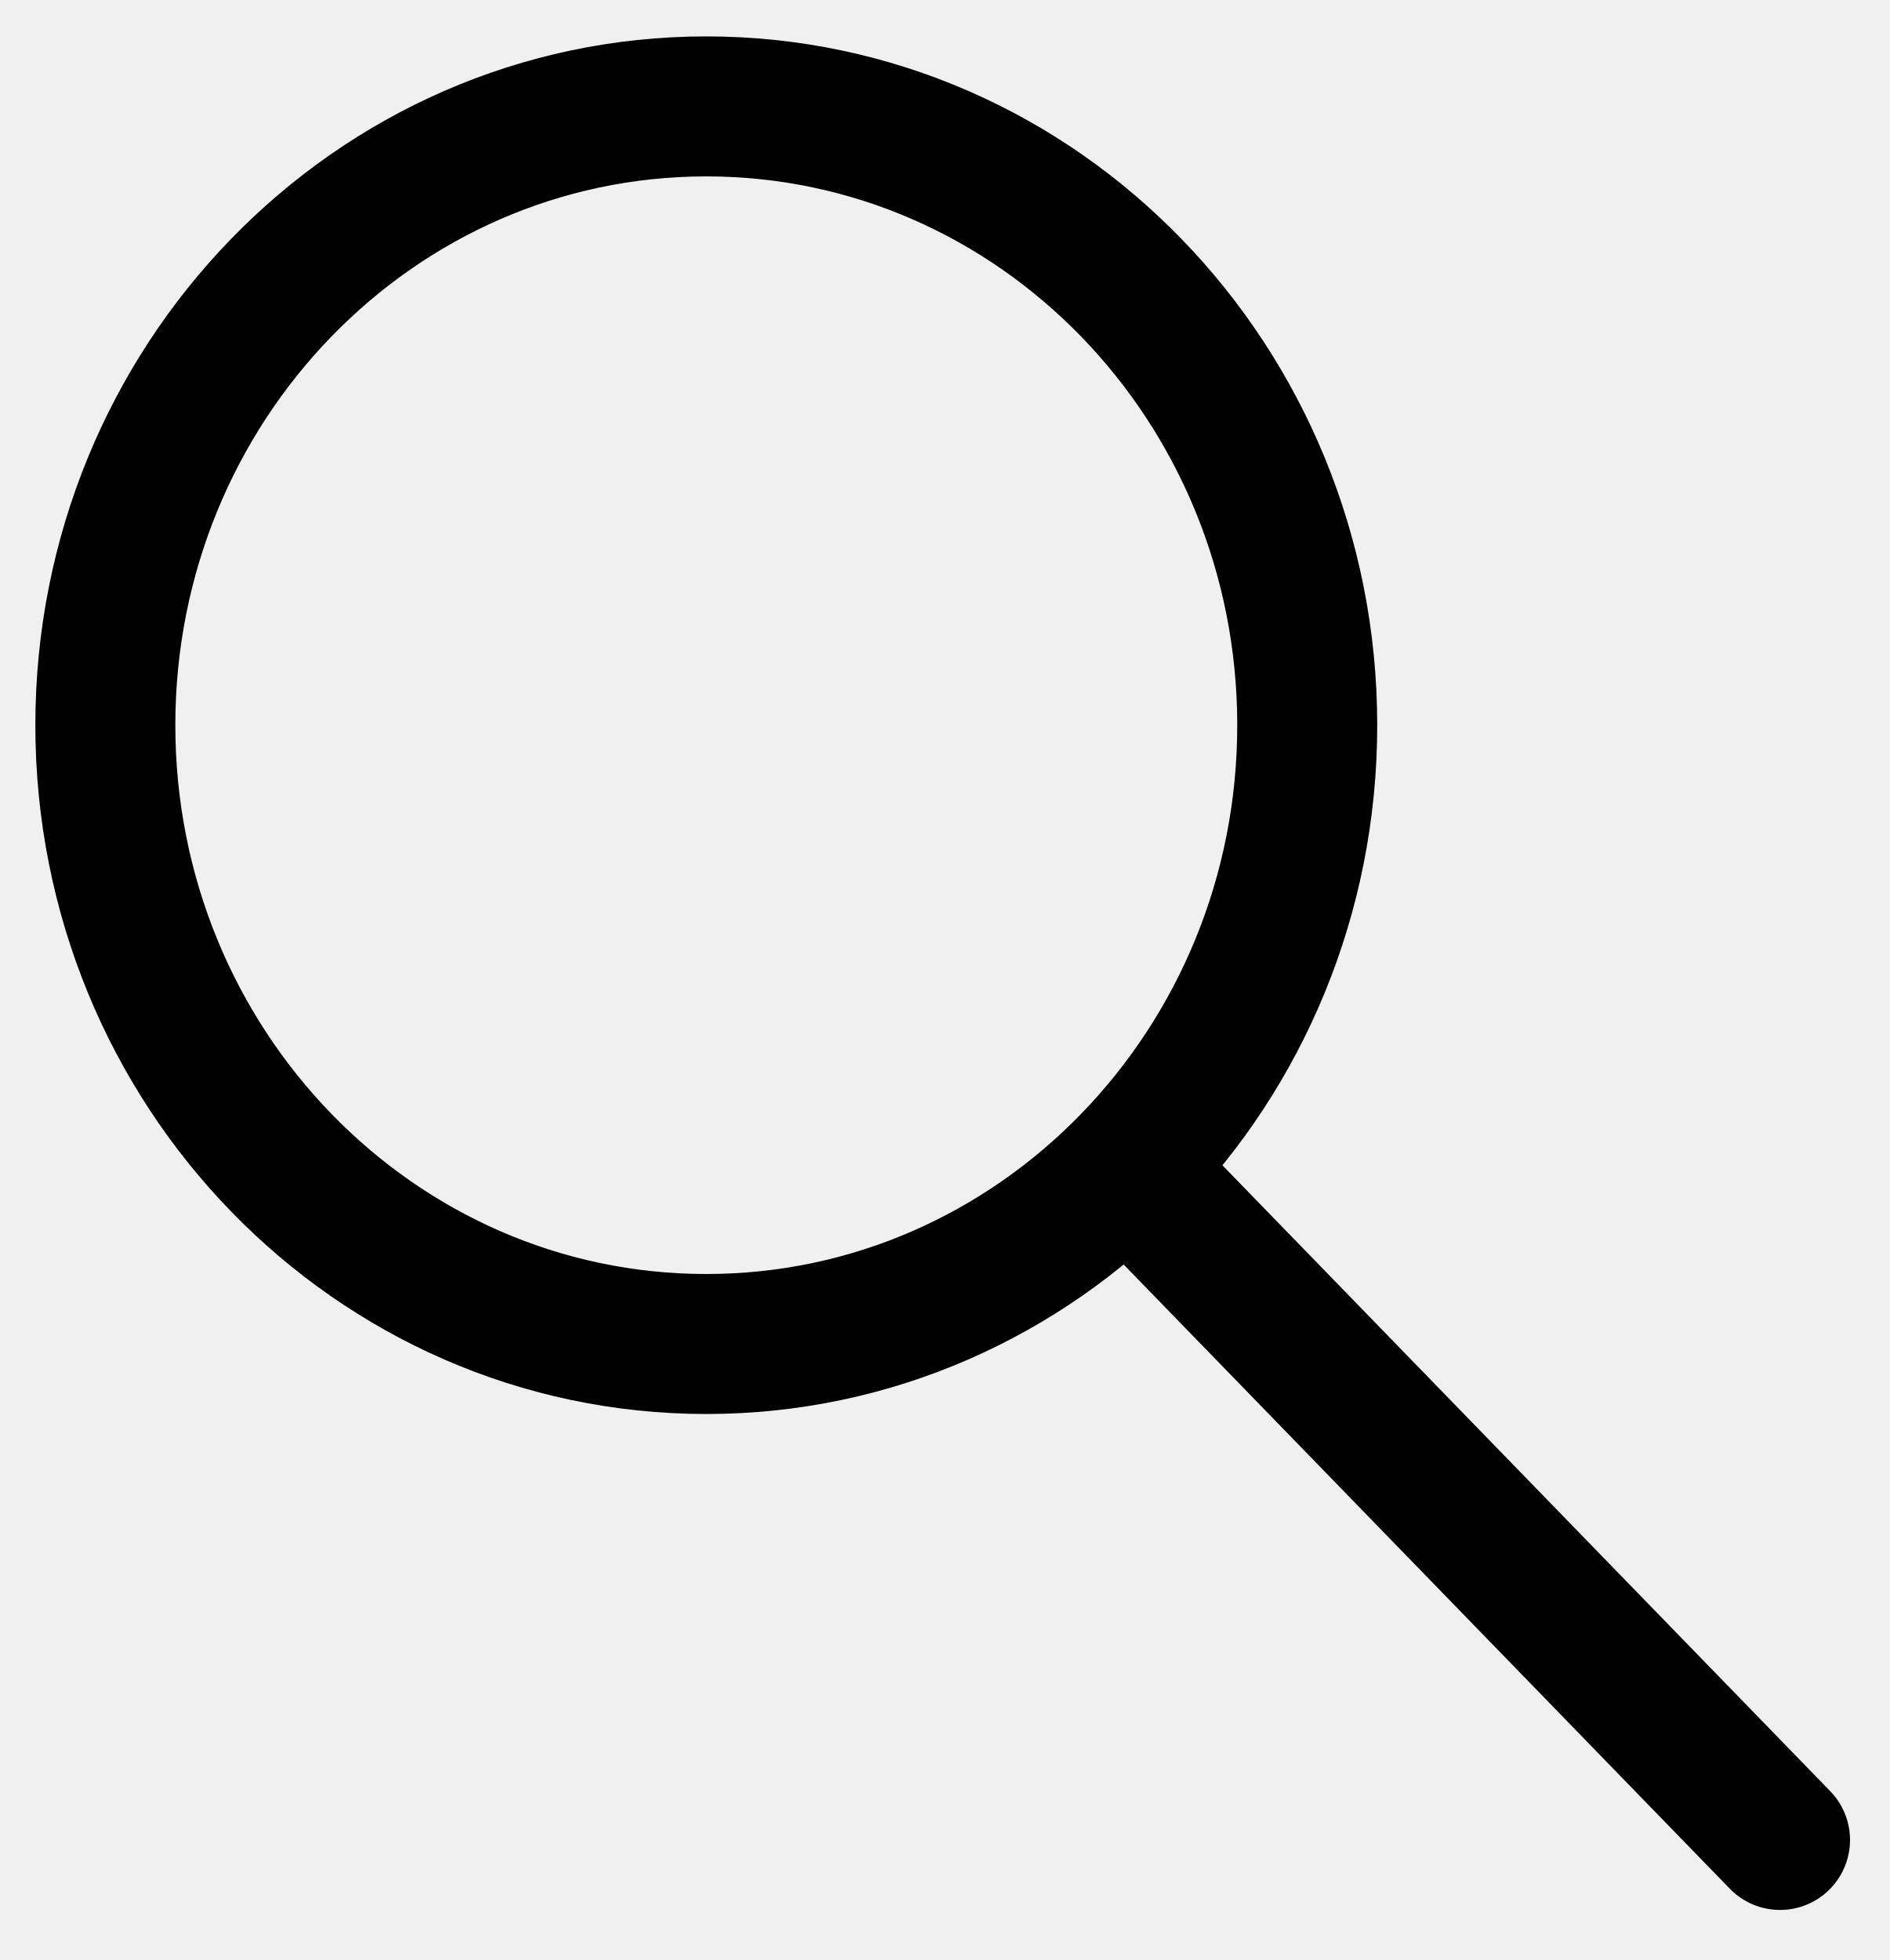
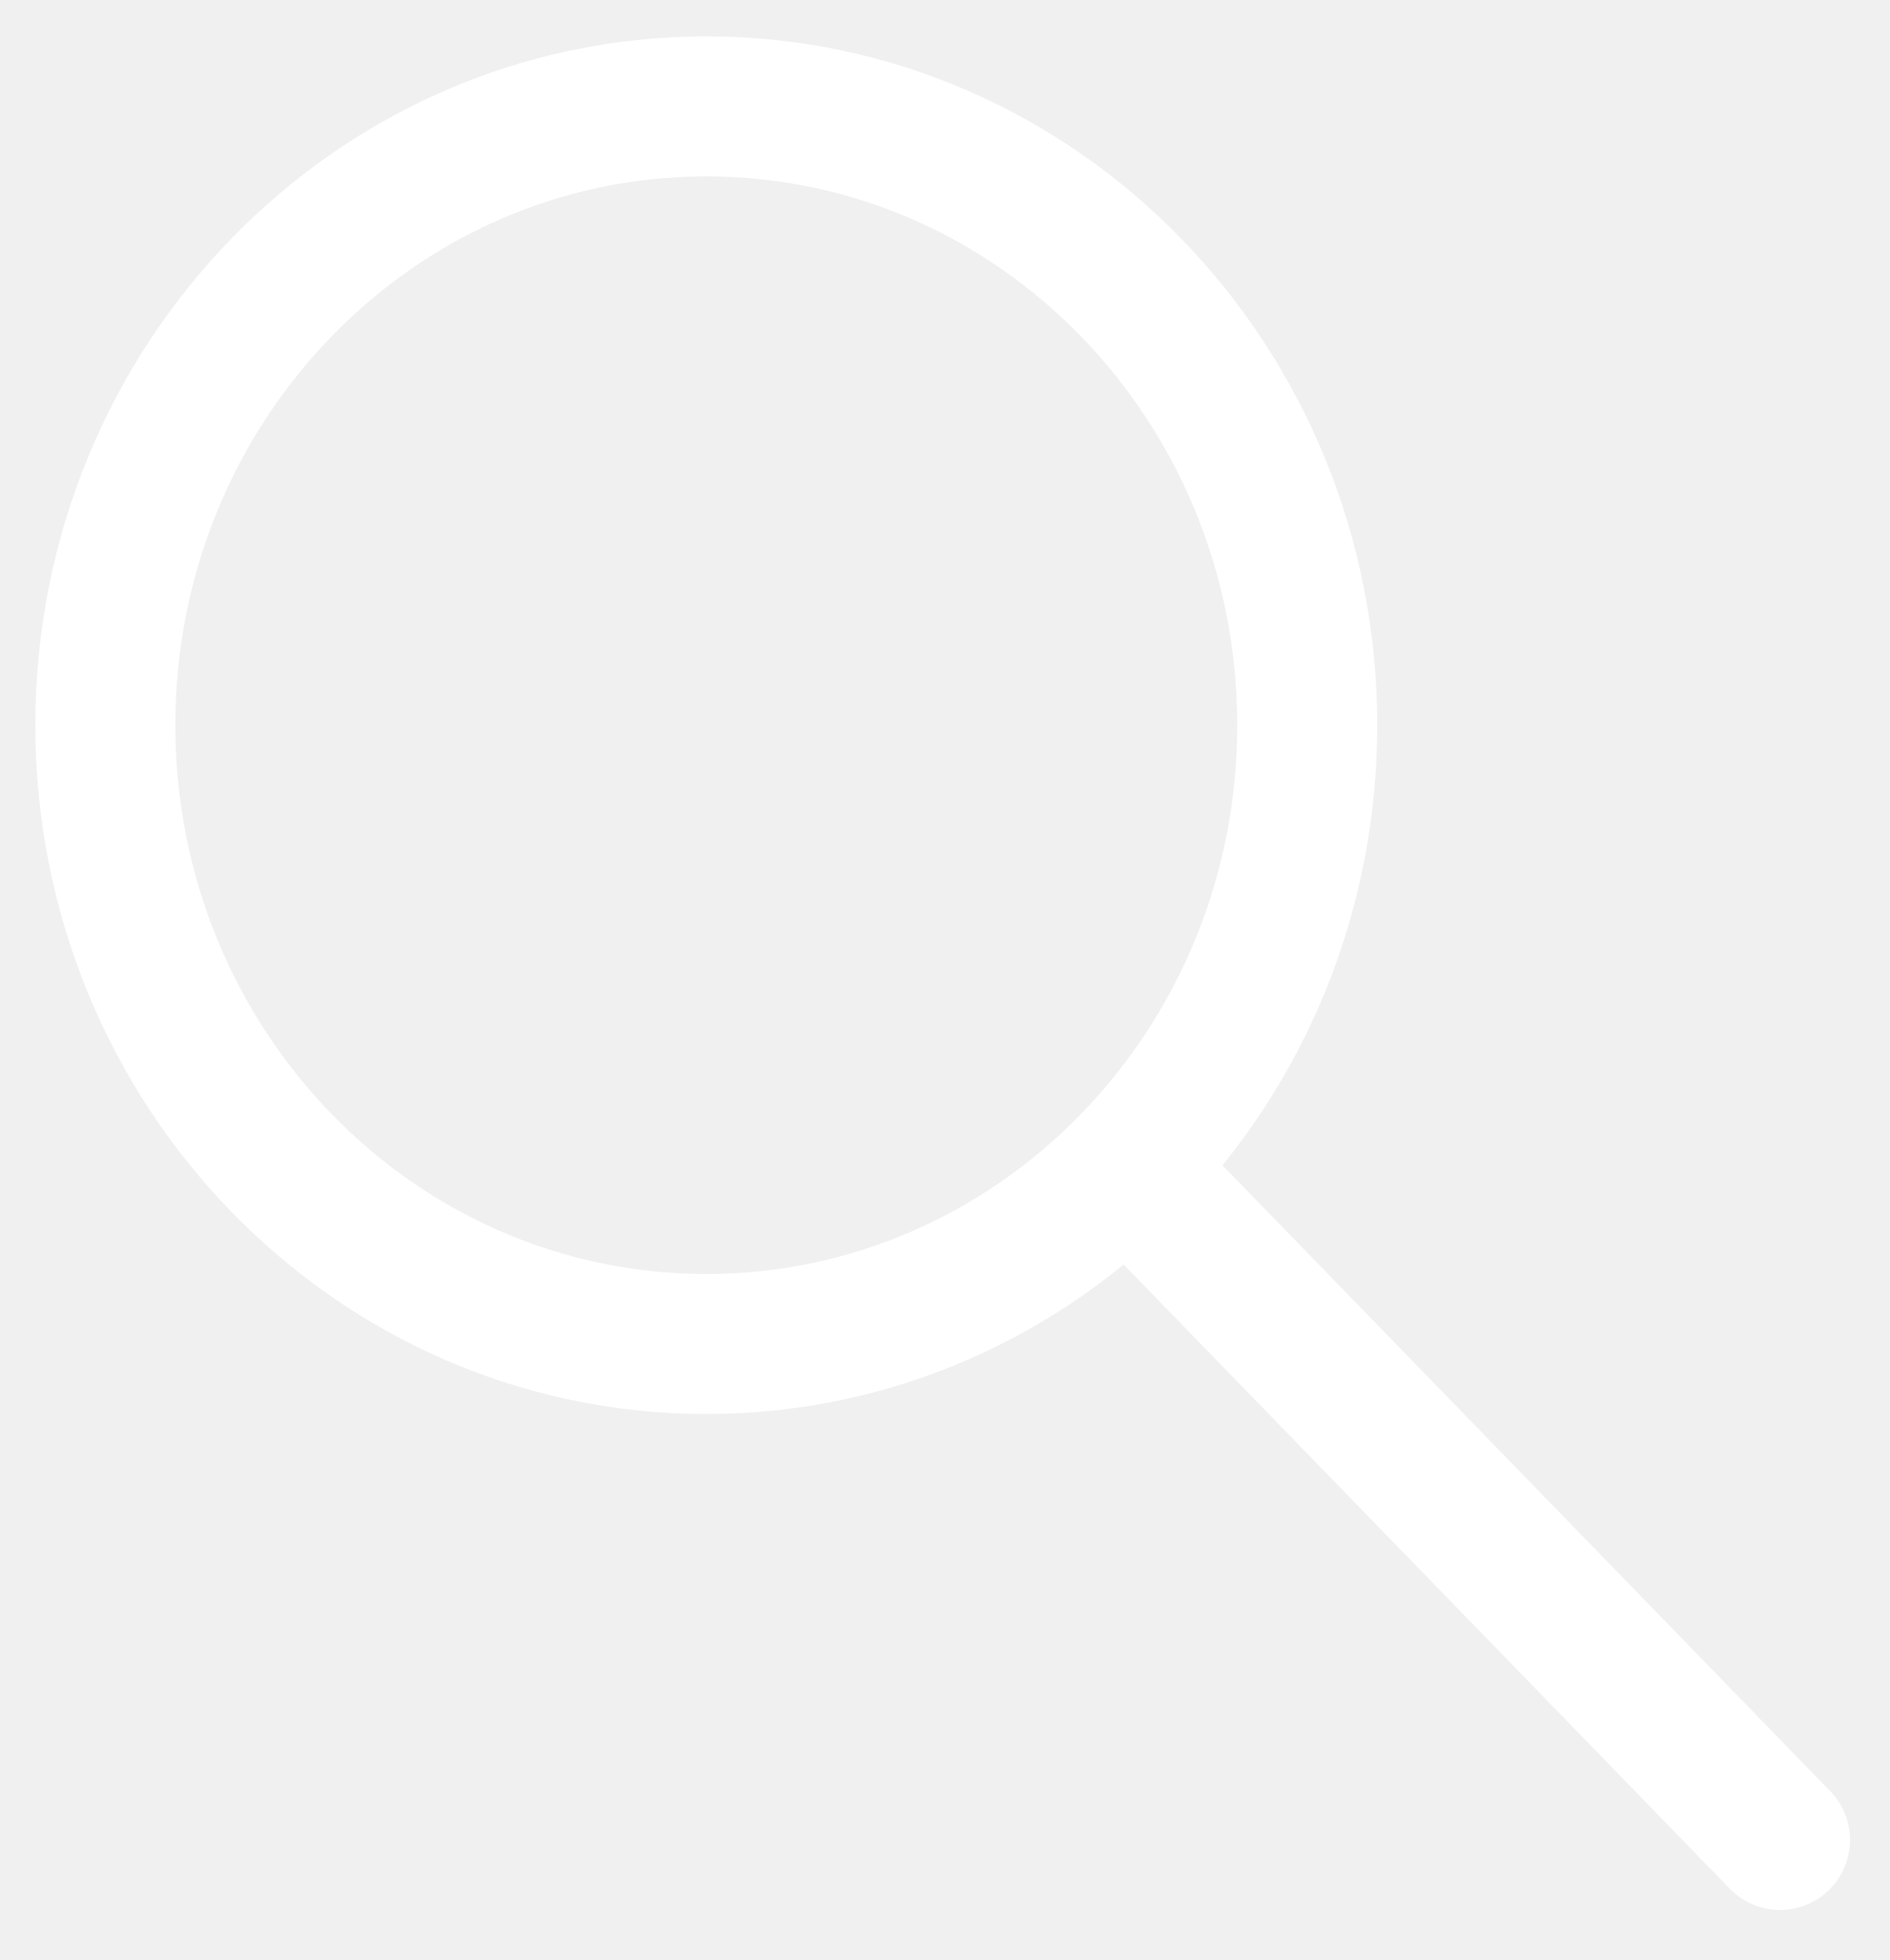
- <svg xmlns="http://www.w3.org/2000/svg" viewBox="0 0 27 28" fill="none">
-   <path d="M10.091 19.2C14.833 19.2 18.677 15.242 18.677 10.36C18.677 5.478 14.833 1.52 10.091 1.52C5.349 1.52 1.505 5.478 1.505 10.36C1.505 15.242 5.349 19.2 10.091 19.2Z" stroke="black" stroke-width="2" stroke-linecap="round" />
-   <path d="M16.278 16.86L25.432 26.285" stroke="black" stroke-width="2" stroke-linecap="round" />
+ <svg xmlns="http://www.w3.org/2000/svg" width="27" height="28" viewBox="0 0 27 28" fill="none">
+   <path d="M10.091 19.2C14.833 19.2 18.677 15.242 18.677 10.36C18.677 5.478 14.833 1.52 10.091 1.52C5.349 1.52 1.505 5.478 1.505 10.36C1.505 15.242 5.349 19.2 10.091 19.2Z" stroke="white" stroke-width="2" stroke-linecap="round" />
+   <path d="M16.278 16.86L25.432 26.285" stroke="white" stroke-width="2" stroke-linecap="round" />
</svg>
